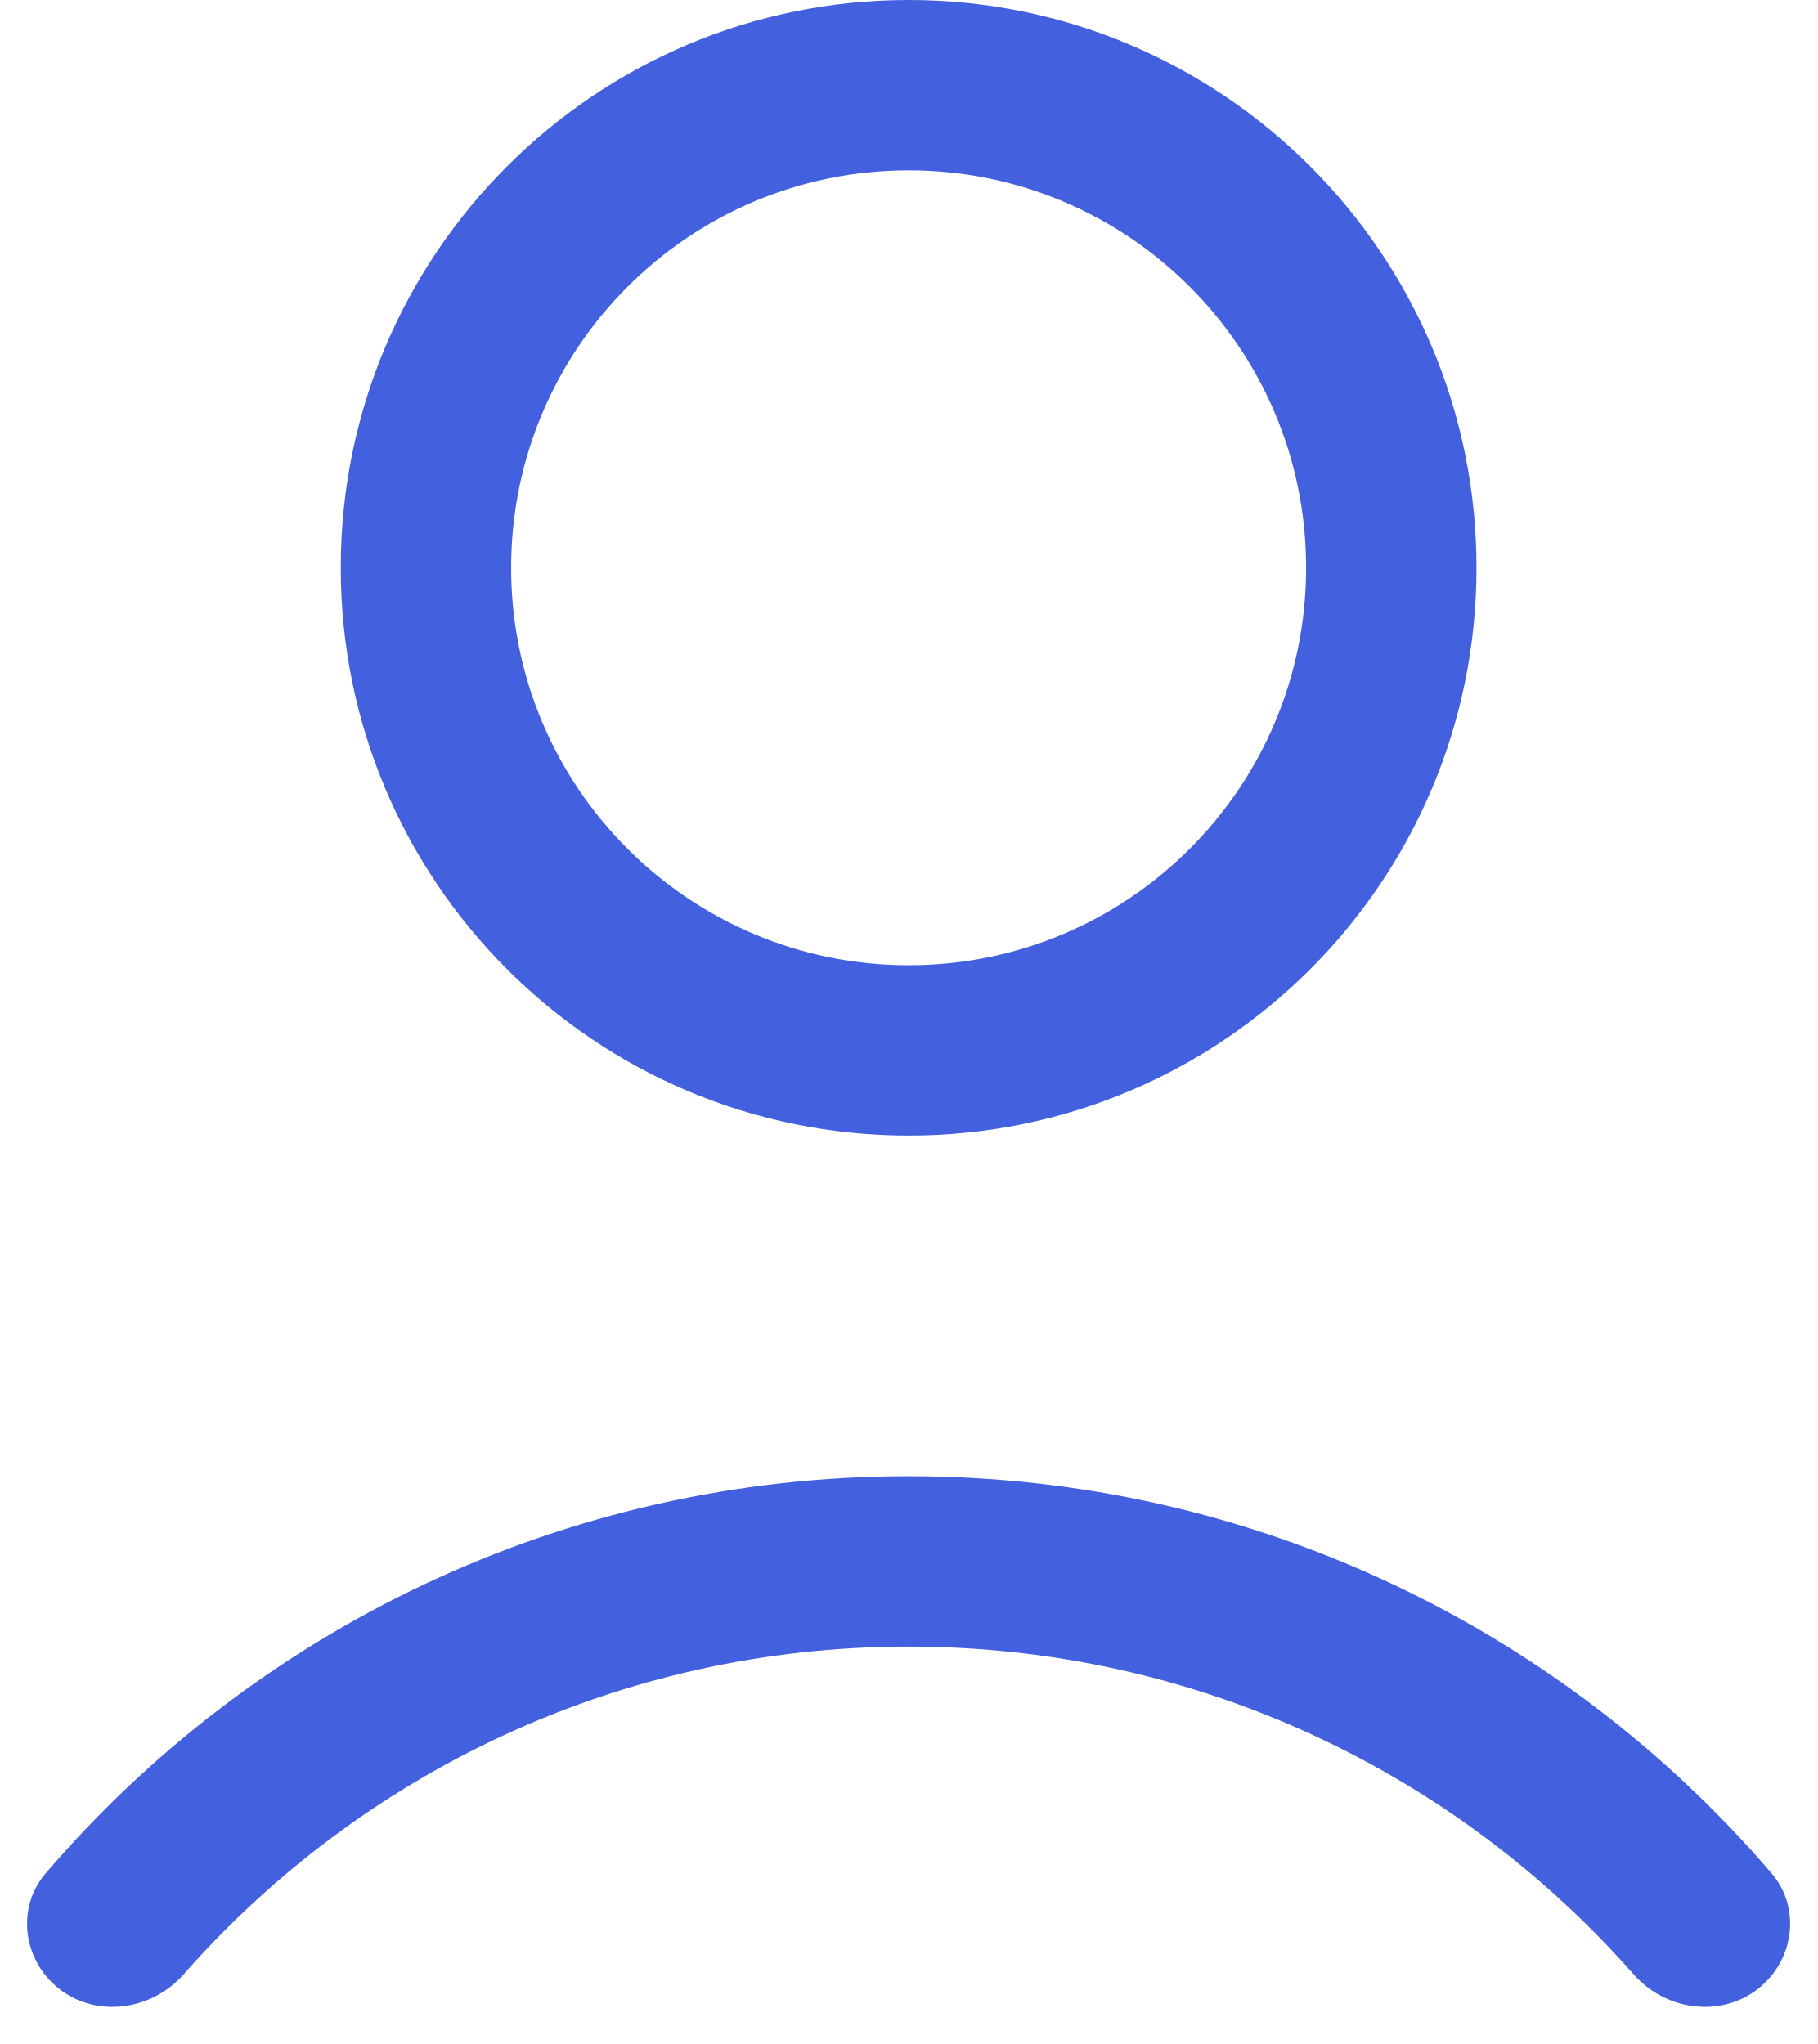
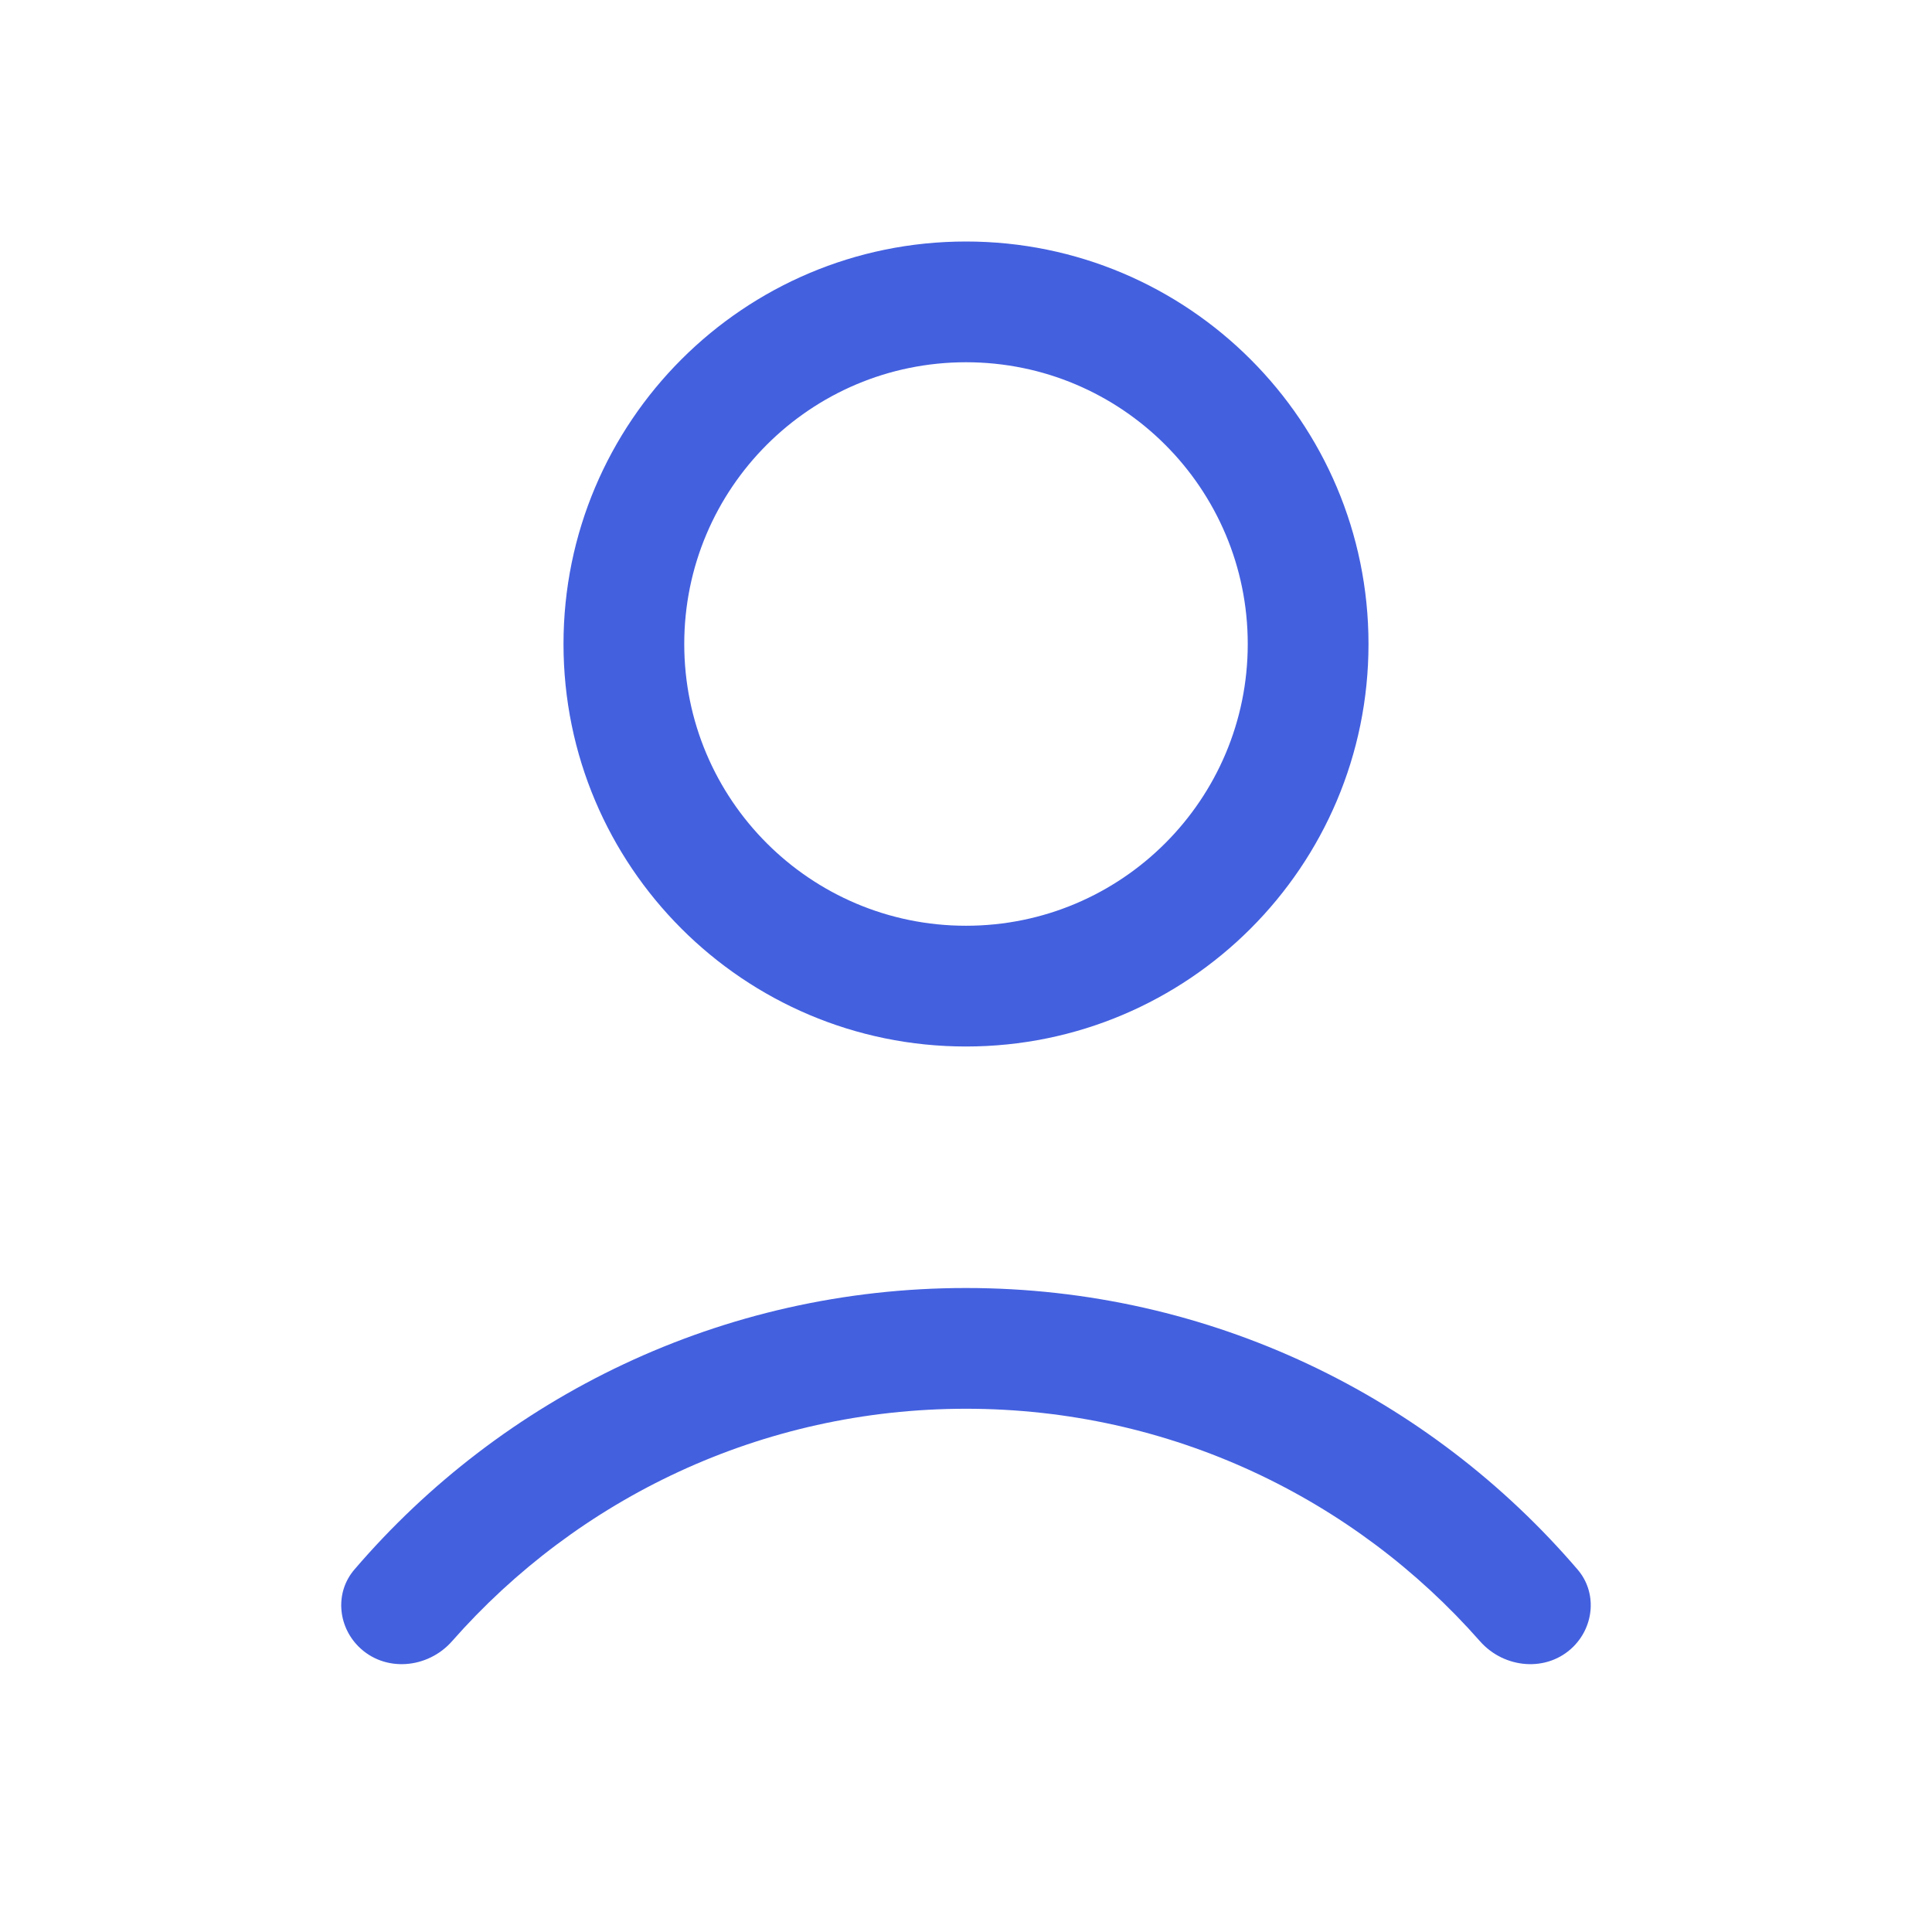
- <svg xmlns="http://www.w3.org/2000/svg" width="16" height="18" viewBox="0 0 16 18" fill="none">
-   <path fill-rule="evenodd" clip-rule="evenodd" d="M12.999 5C12.999 7.761 10.761 10 8 10C5.238 10 3 7.761 3 5C3 2.239 5.238 0 8 0C10.761 0 12.999 2.239 12.999 5ZM11.499 5C11.499 6.933 9.933 8.5 8 8.5C6.067 8.5 4.5 6.933 4.5 5C4.5 3.067 6.067 1.5 8 1.5C9.933 1.5 11.499 3.067 11.499 5Z" fill="#4360DF" />
-   <path d="M14.383 17.387C14.685 17.731 15.222 17.778 15.545 17.454C15.806 17.193 15.837 16.778 15.598 16.498C13.764 14.357 11.04 13 7.999 13C4.959 13 2.235 14.357 0.401 16.498C0.161 16.778 0.193 17.193 0.453 17.454C0.777 17.778 1.313 17.731 1.616 17.387C3.173 15.617 5.456 14.5 7.999 14.5C10.543 14.5 12.825 15.617 14.383 17.387Z" fill="#4360DF" />
+ <svg xmlns="http://www.w3.org/2000/svg" width="24" height="24" viewBox="0 0 24 24" fill="none">
+   <path fill-rule="evenodd" clip-rule="evenodd" d="M17 8C17 10.761 14.761 13 12 13C9.239 13 7 10.761 7 8C7 5.239 9.239 3 12 3C14.761 3 17 5.239 17 8ZM15.5 8C15.5 9.933 13.933 11.5 12 11.5C10.067 11.5 8.5 9.933 8.5 8C8.5 6.067 10.067 4.5 12 4.5C13.933 4.5 15.5 6.067 15.5 8Z" fill="#4360DF" />
+   <path d="M18.384 20.387C18.686 20.731 19.222 20.778 19.546 20.454C19.806 20.193 19.838 19.778 19.598 19.498C17.764 17.357 15.04 16 12 16C8.959 16 6.236 17.357 4.402 19.498C4.162 19.778 4.193 20.193 4.454 20.454C4.778 20.778 5.314 20.731 5.616 20.387C7.174 18.617 9.456 17.5 12 17.5C14.543 17.5 16.826 18.617 18.384 20.387Z" fill="#4360DF" />
</svg>
